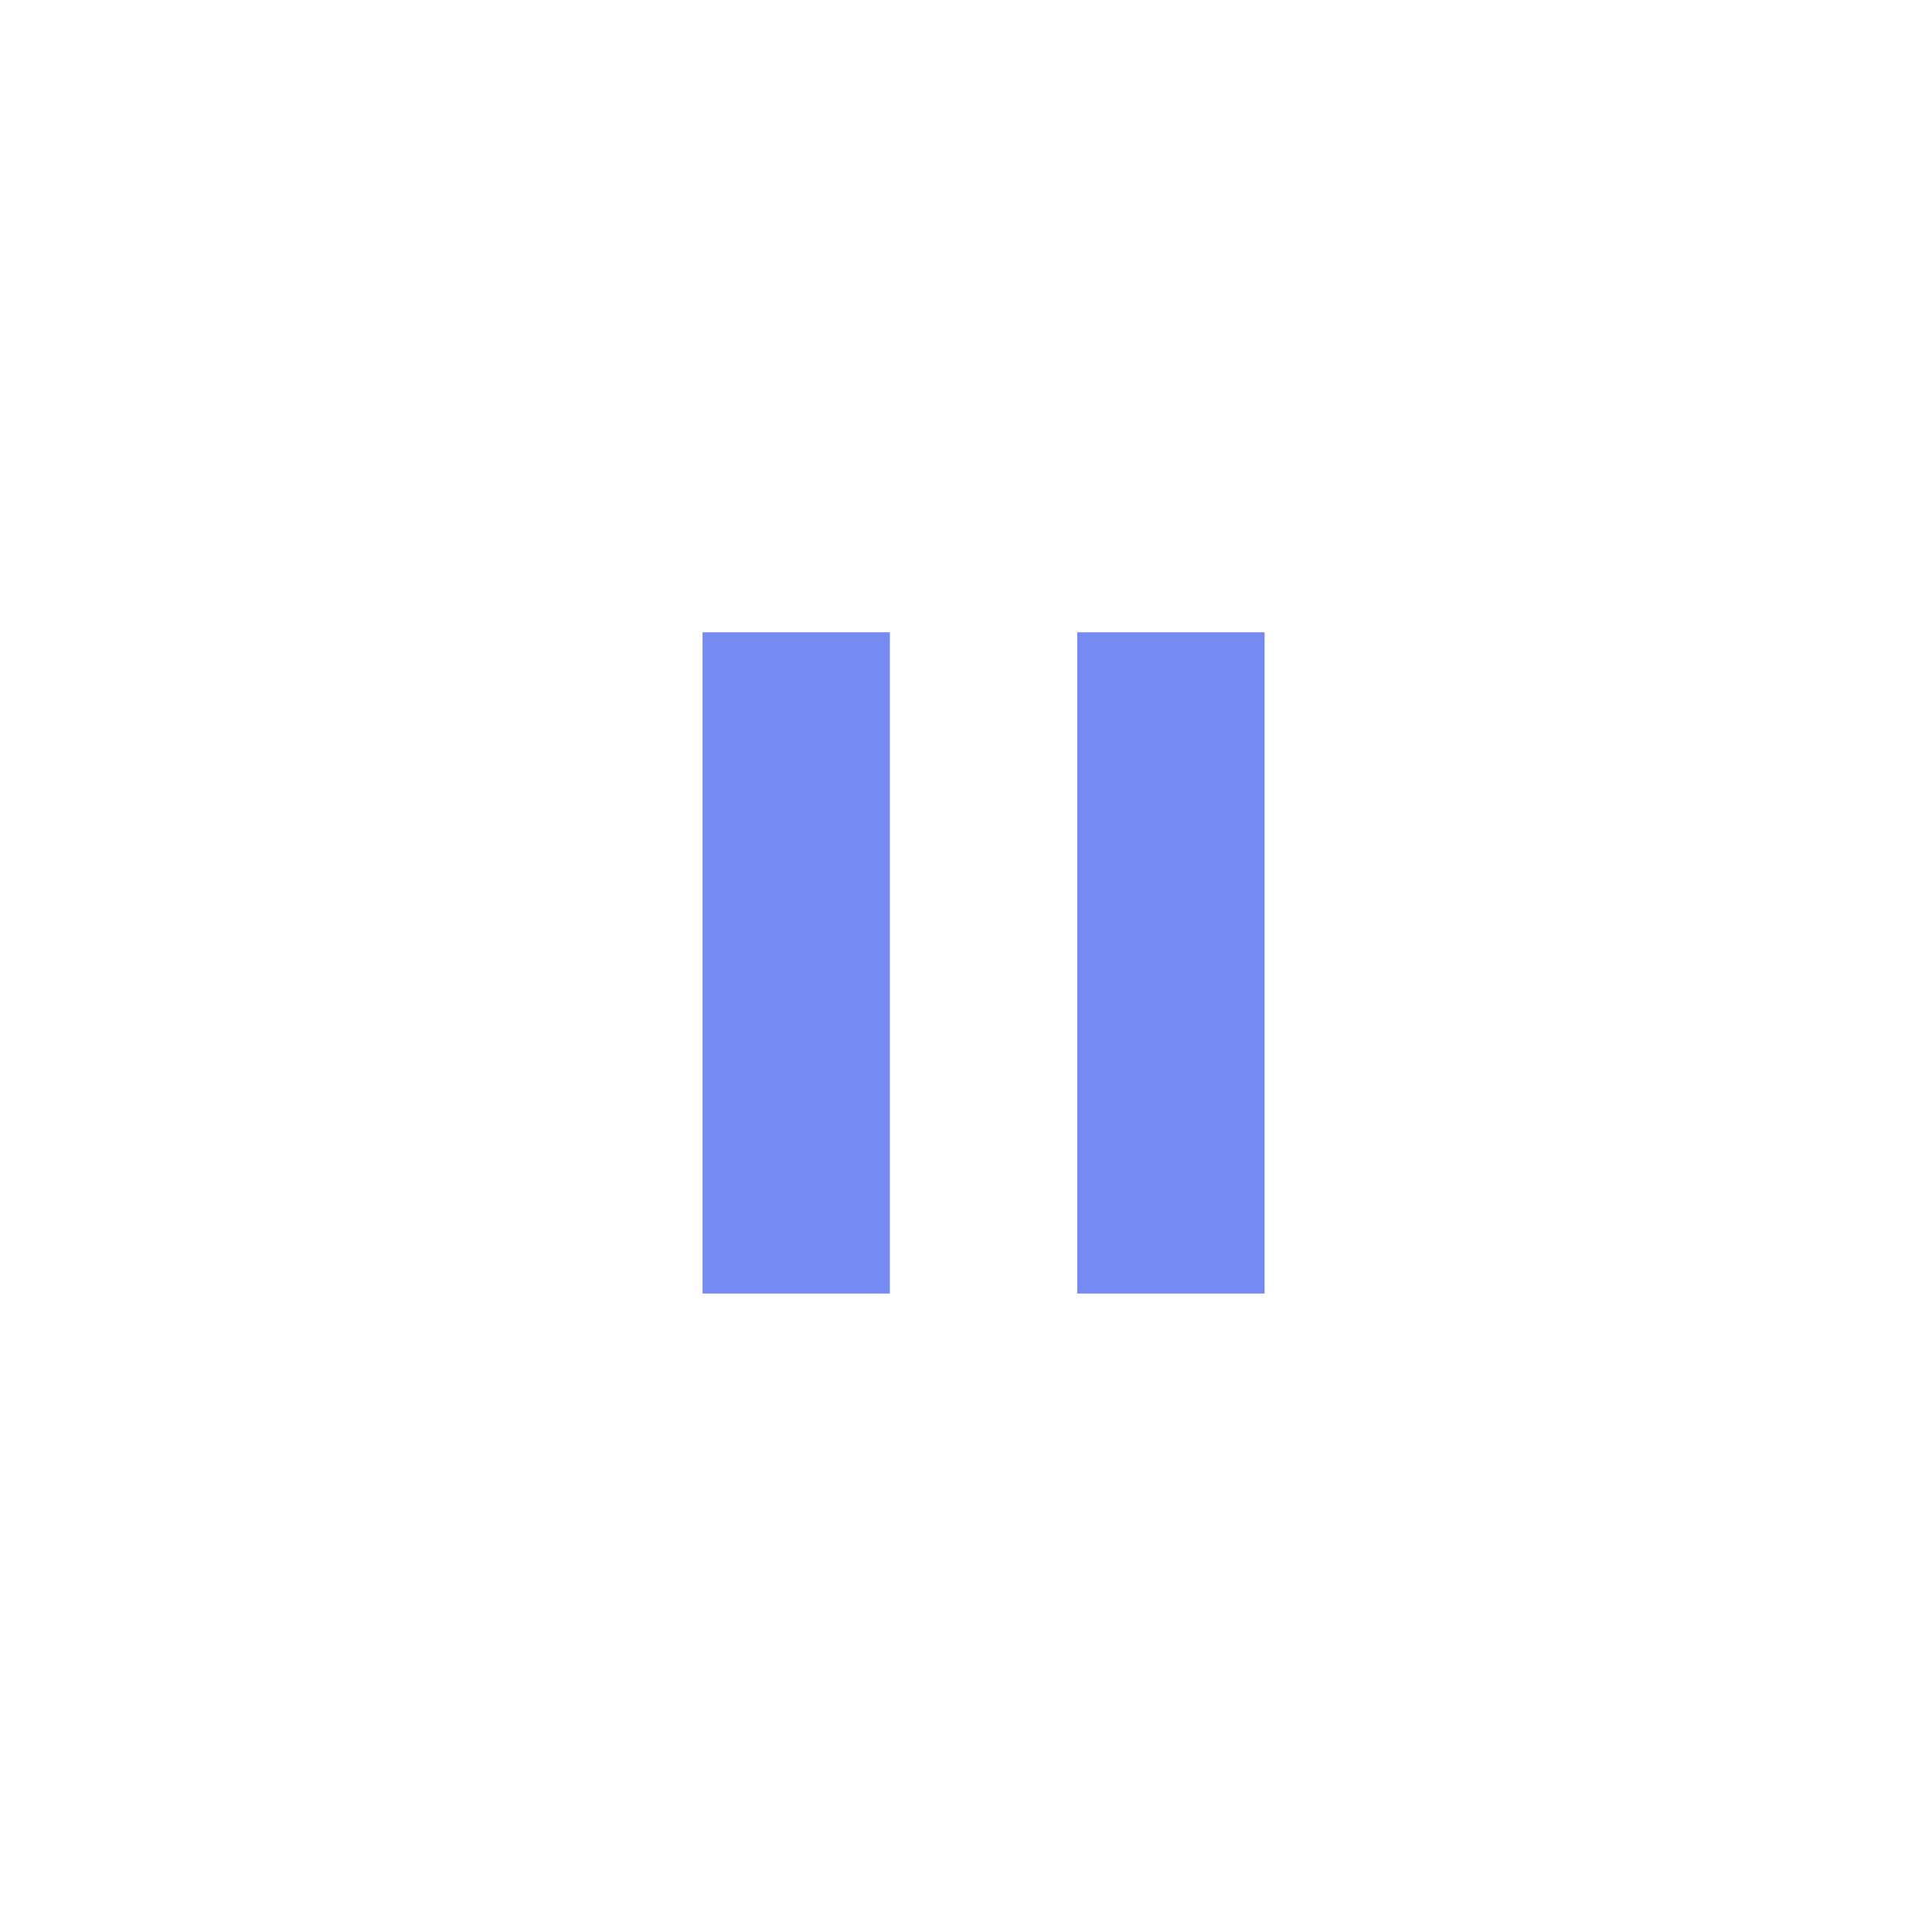
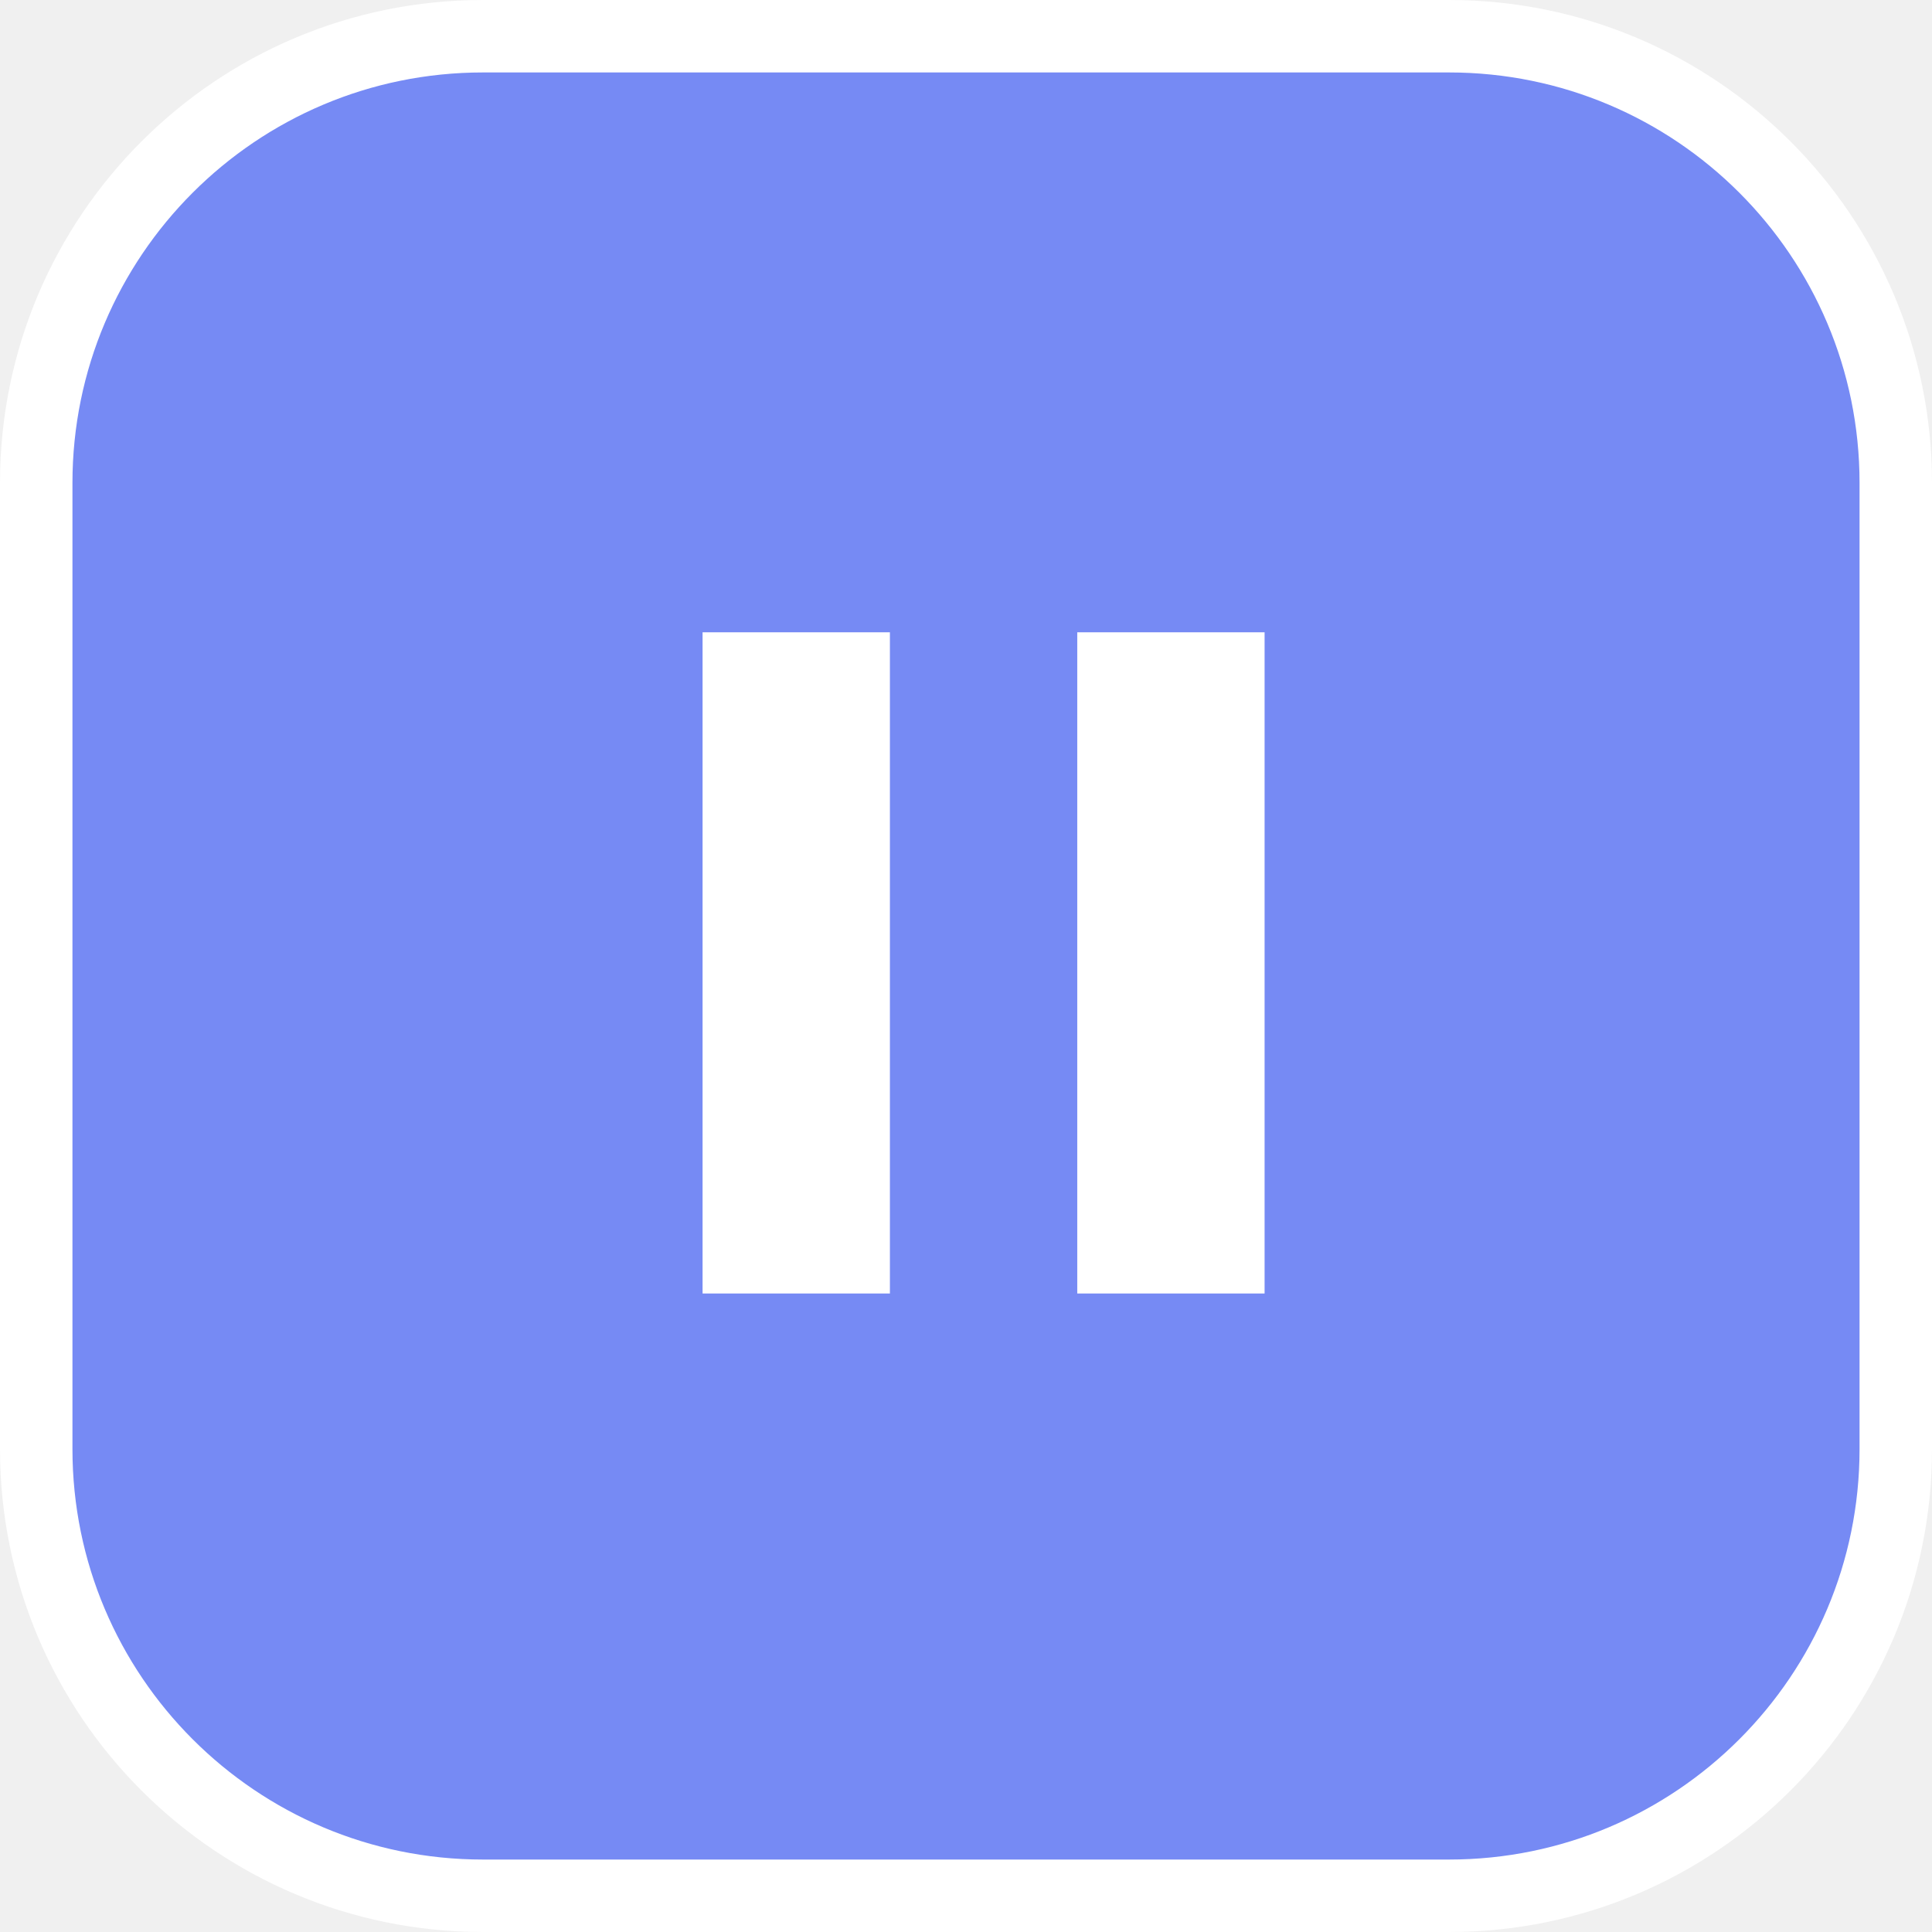
- <svg xmlns="http://www.w3.org/2000/svg" width="55" height="55" viewBox="0 0 55 55" fill="none">
-   <rect width="55" height="55" fill="white" />
-   <path d="M20 36.824H25.333V18H20V36.824ZM30.667 18V36.824H36V18H30.667Z" fill="#768AF4" />
+ <svg xmlns="http://www.w3.org/2000/svg" width="80" height="80" viewBox="0 0 80 80" fill="none">
+   <rect x="1.5" y="1.5" width="77" height="77" rx="18.5" fill="#768AF4" stroke="white" stroke-width="3" />
+   <path d="M29.092 53.561H36.849V26.182H29.092V53.561ZM44.607 26.182V53.561H52.364V26.182H44.607Z" fill="white" />
</svg>
